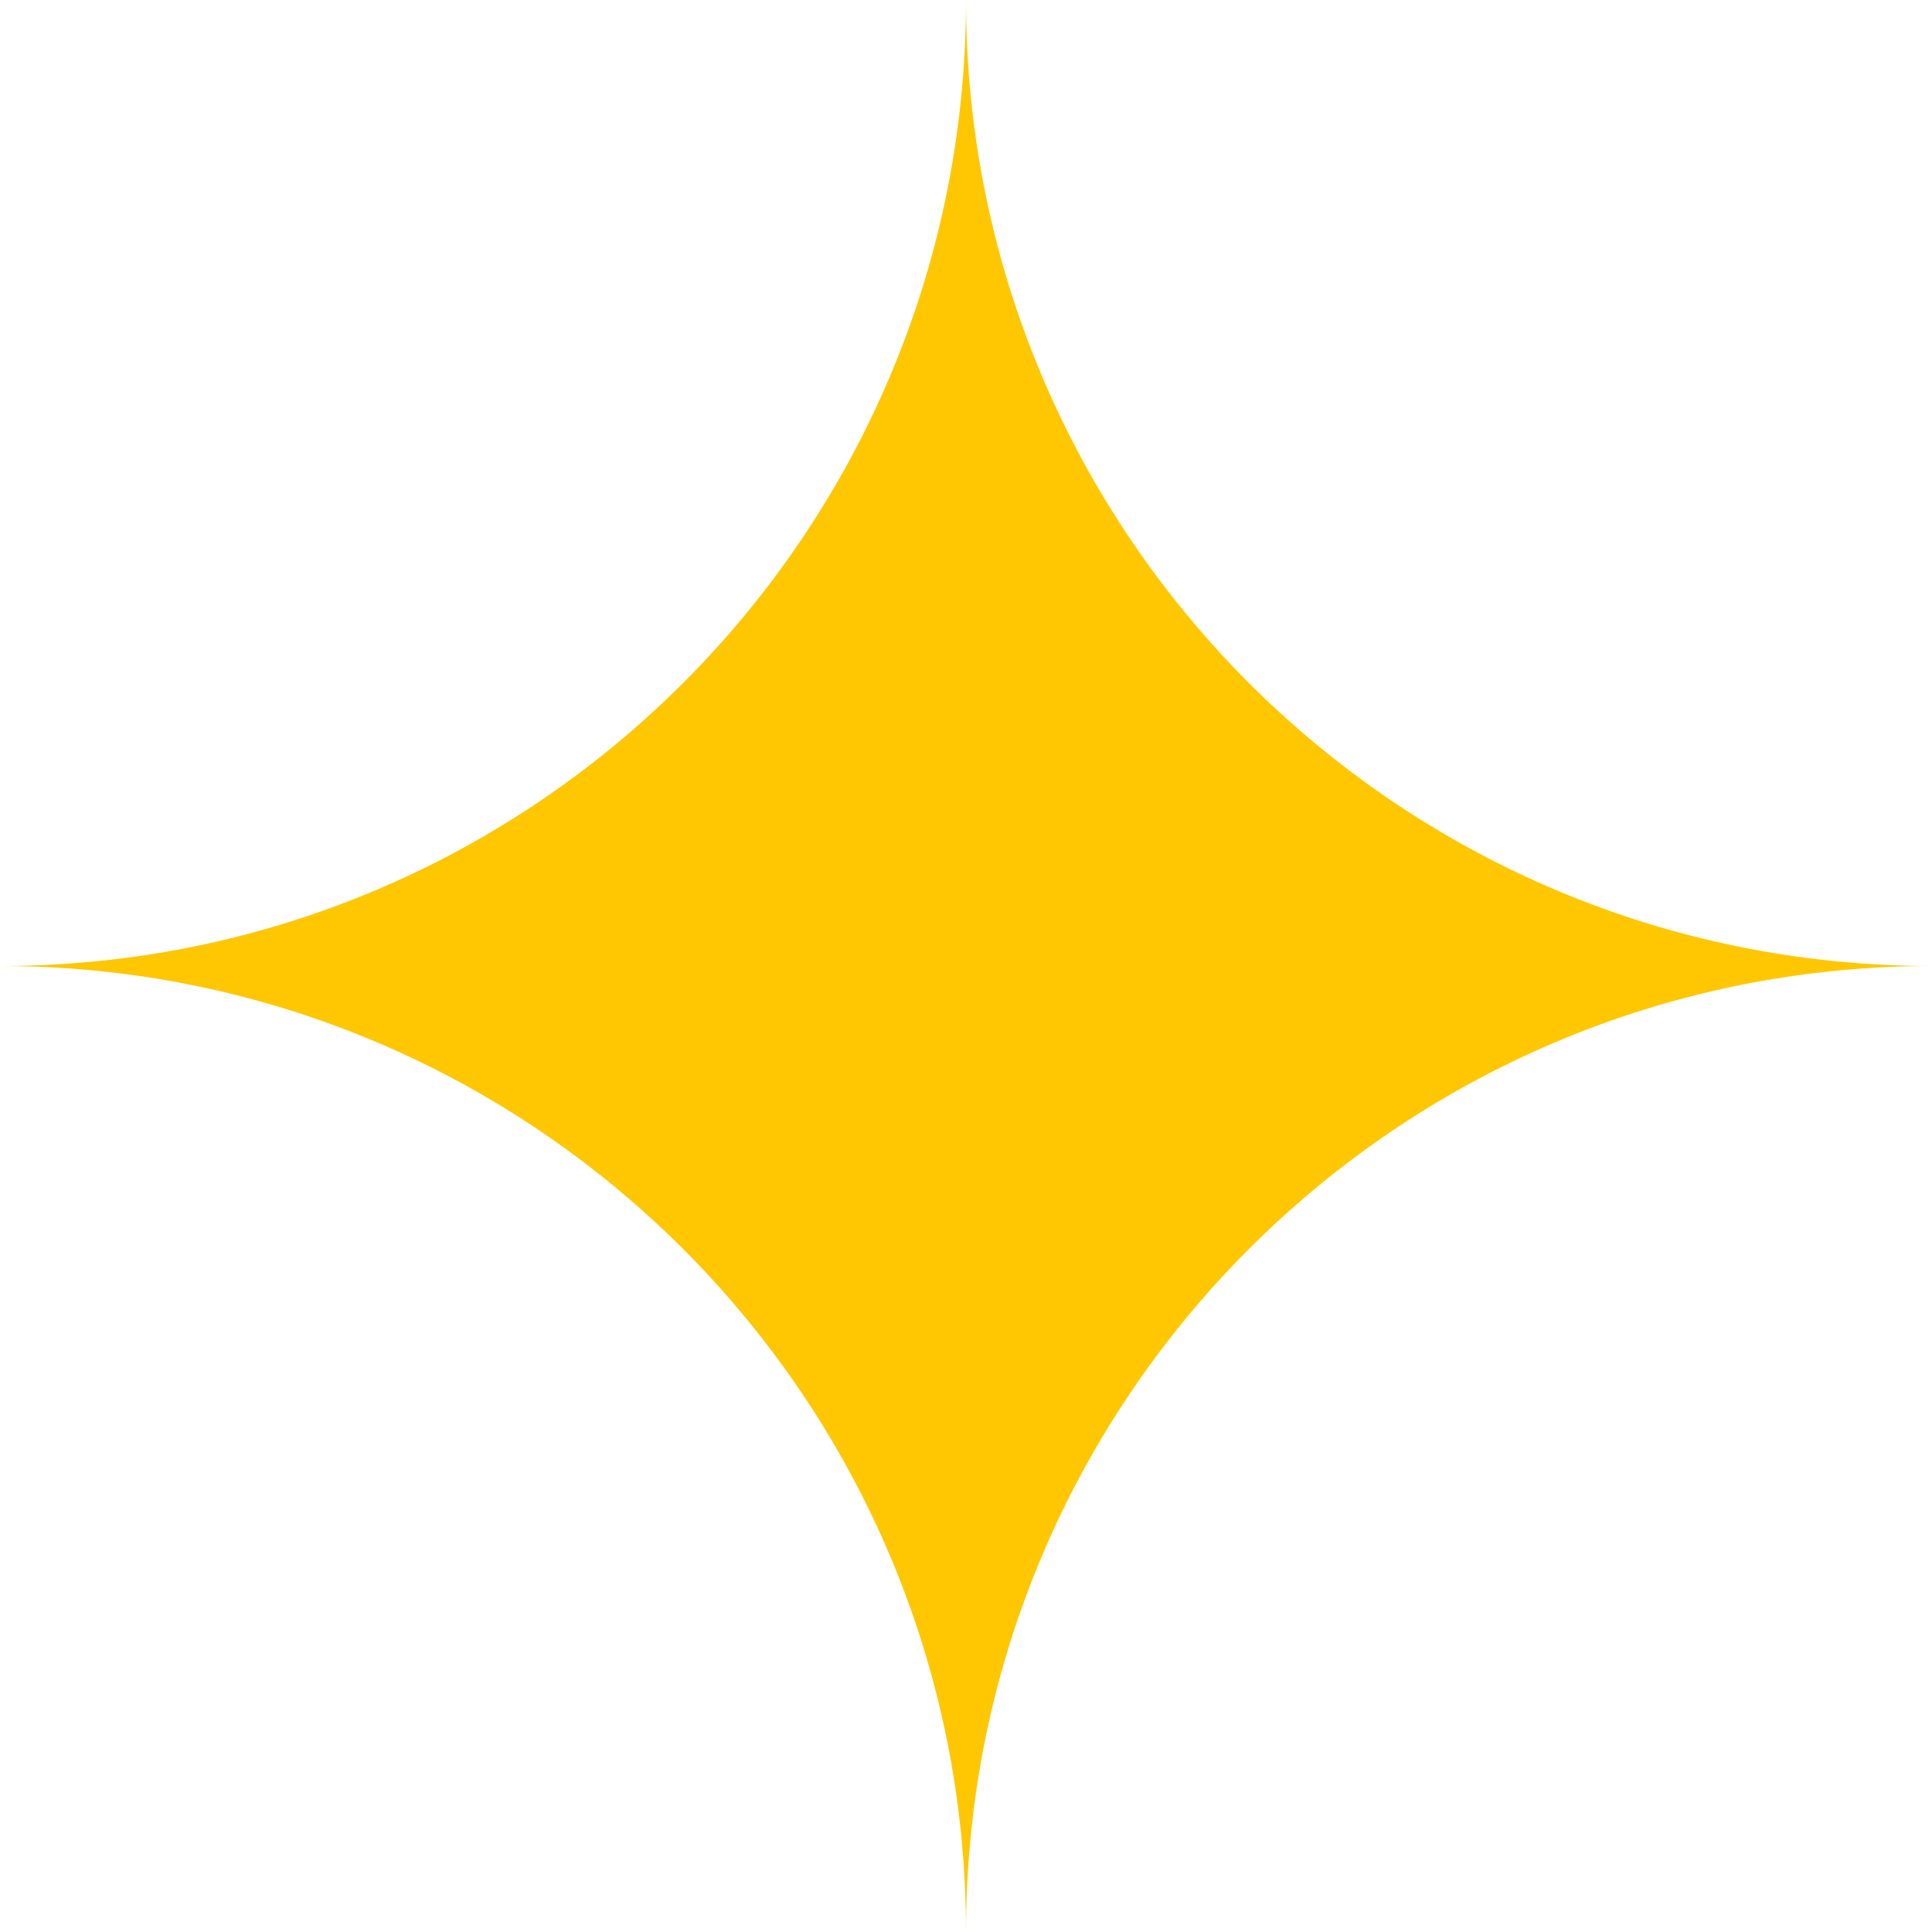
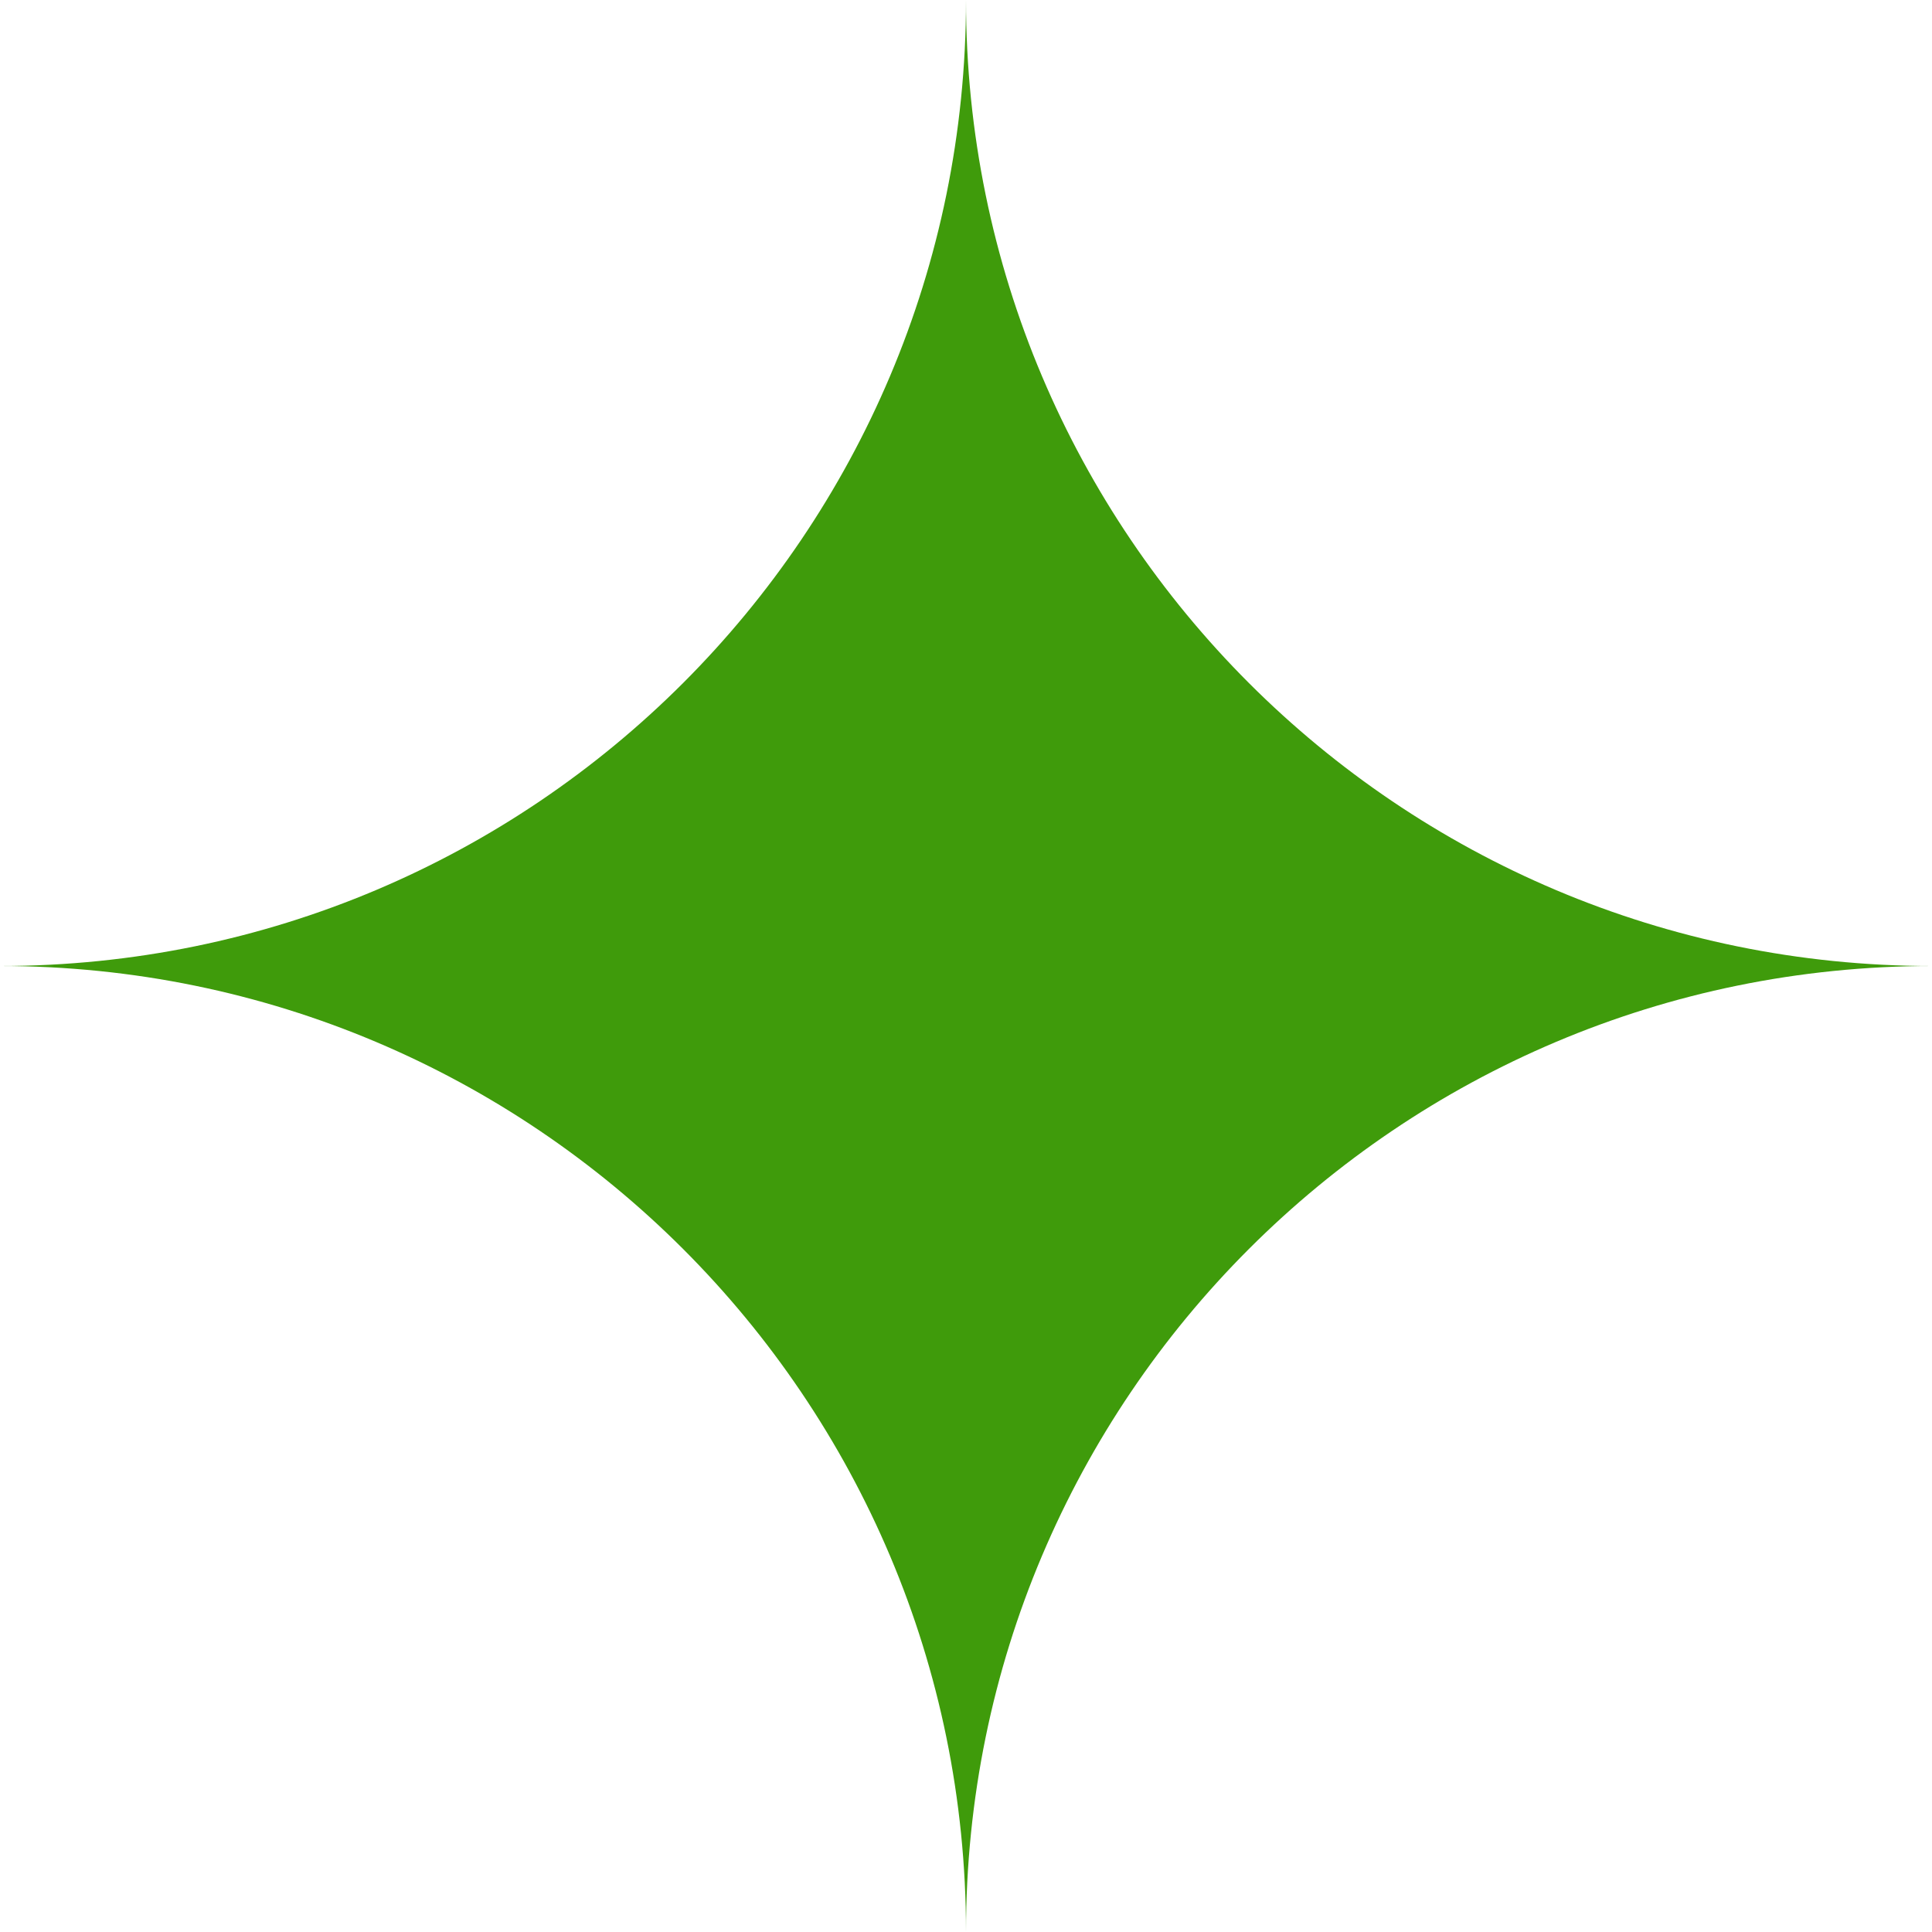
<svg xmlns="http://www.w3.org/2000/svg" width="44" height="44" viewBox="0 0 44 44" fill="none">
-   <path d="M22 0C22 12.15 12.15 22 0 22C12.15 22 22 31.85 22 44C22 31.85 31.85 22 44 22C31.85 22 22 12.15 22 0Z" fill="#FFC702" />
+   <path d="M22 0C22 12.15 12.15 22 0 22C12.15 22 22 31.85 22 44C22 31.85 31.85 22 44 22C31.85 22 22 12.15 22 0Z" fill="#3f9b0b" />
</svg>
